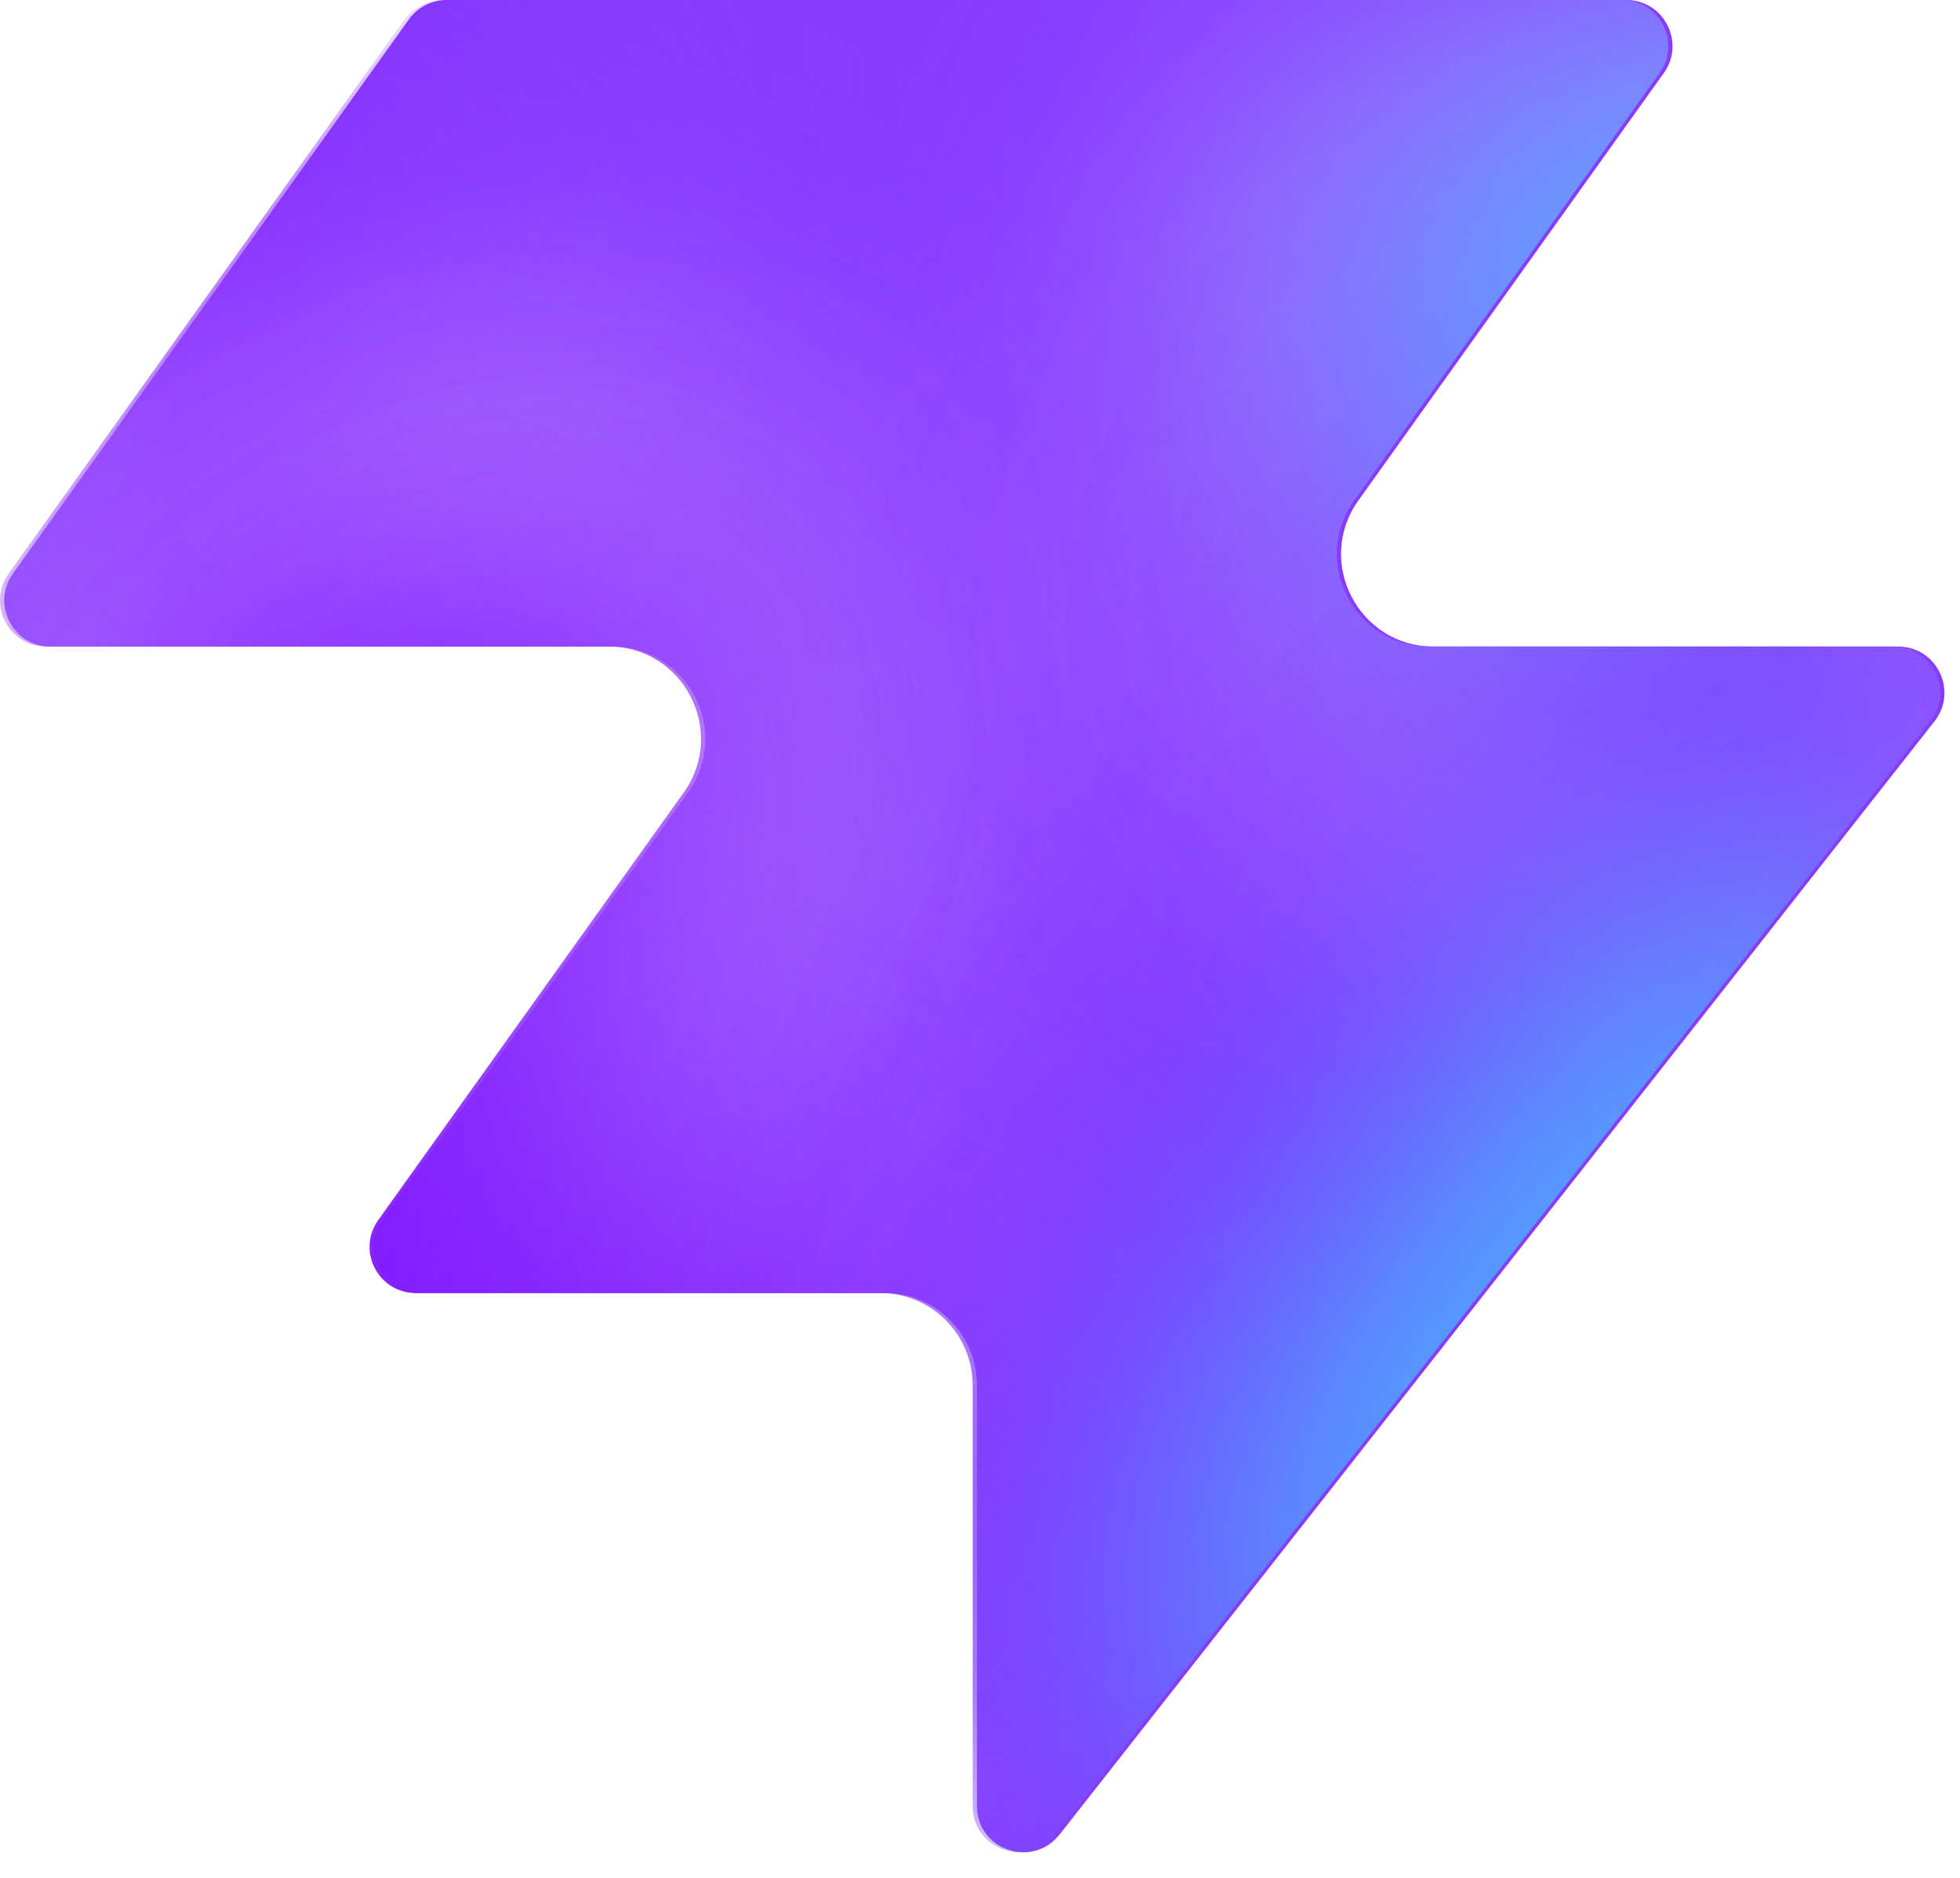
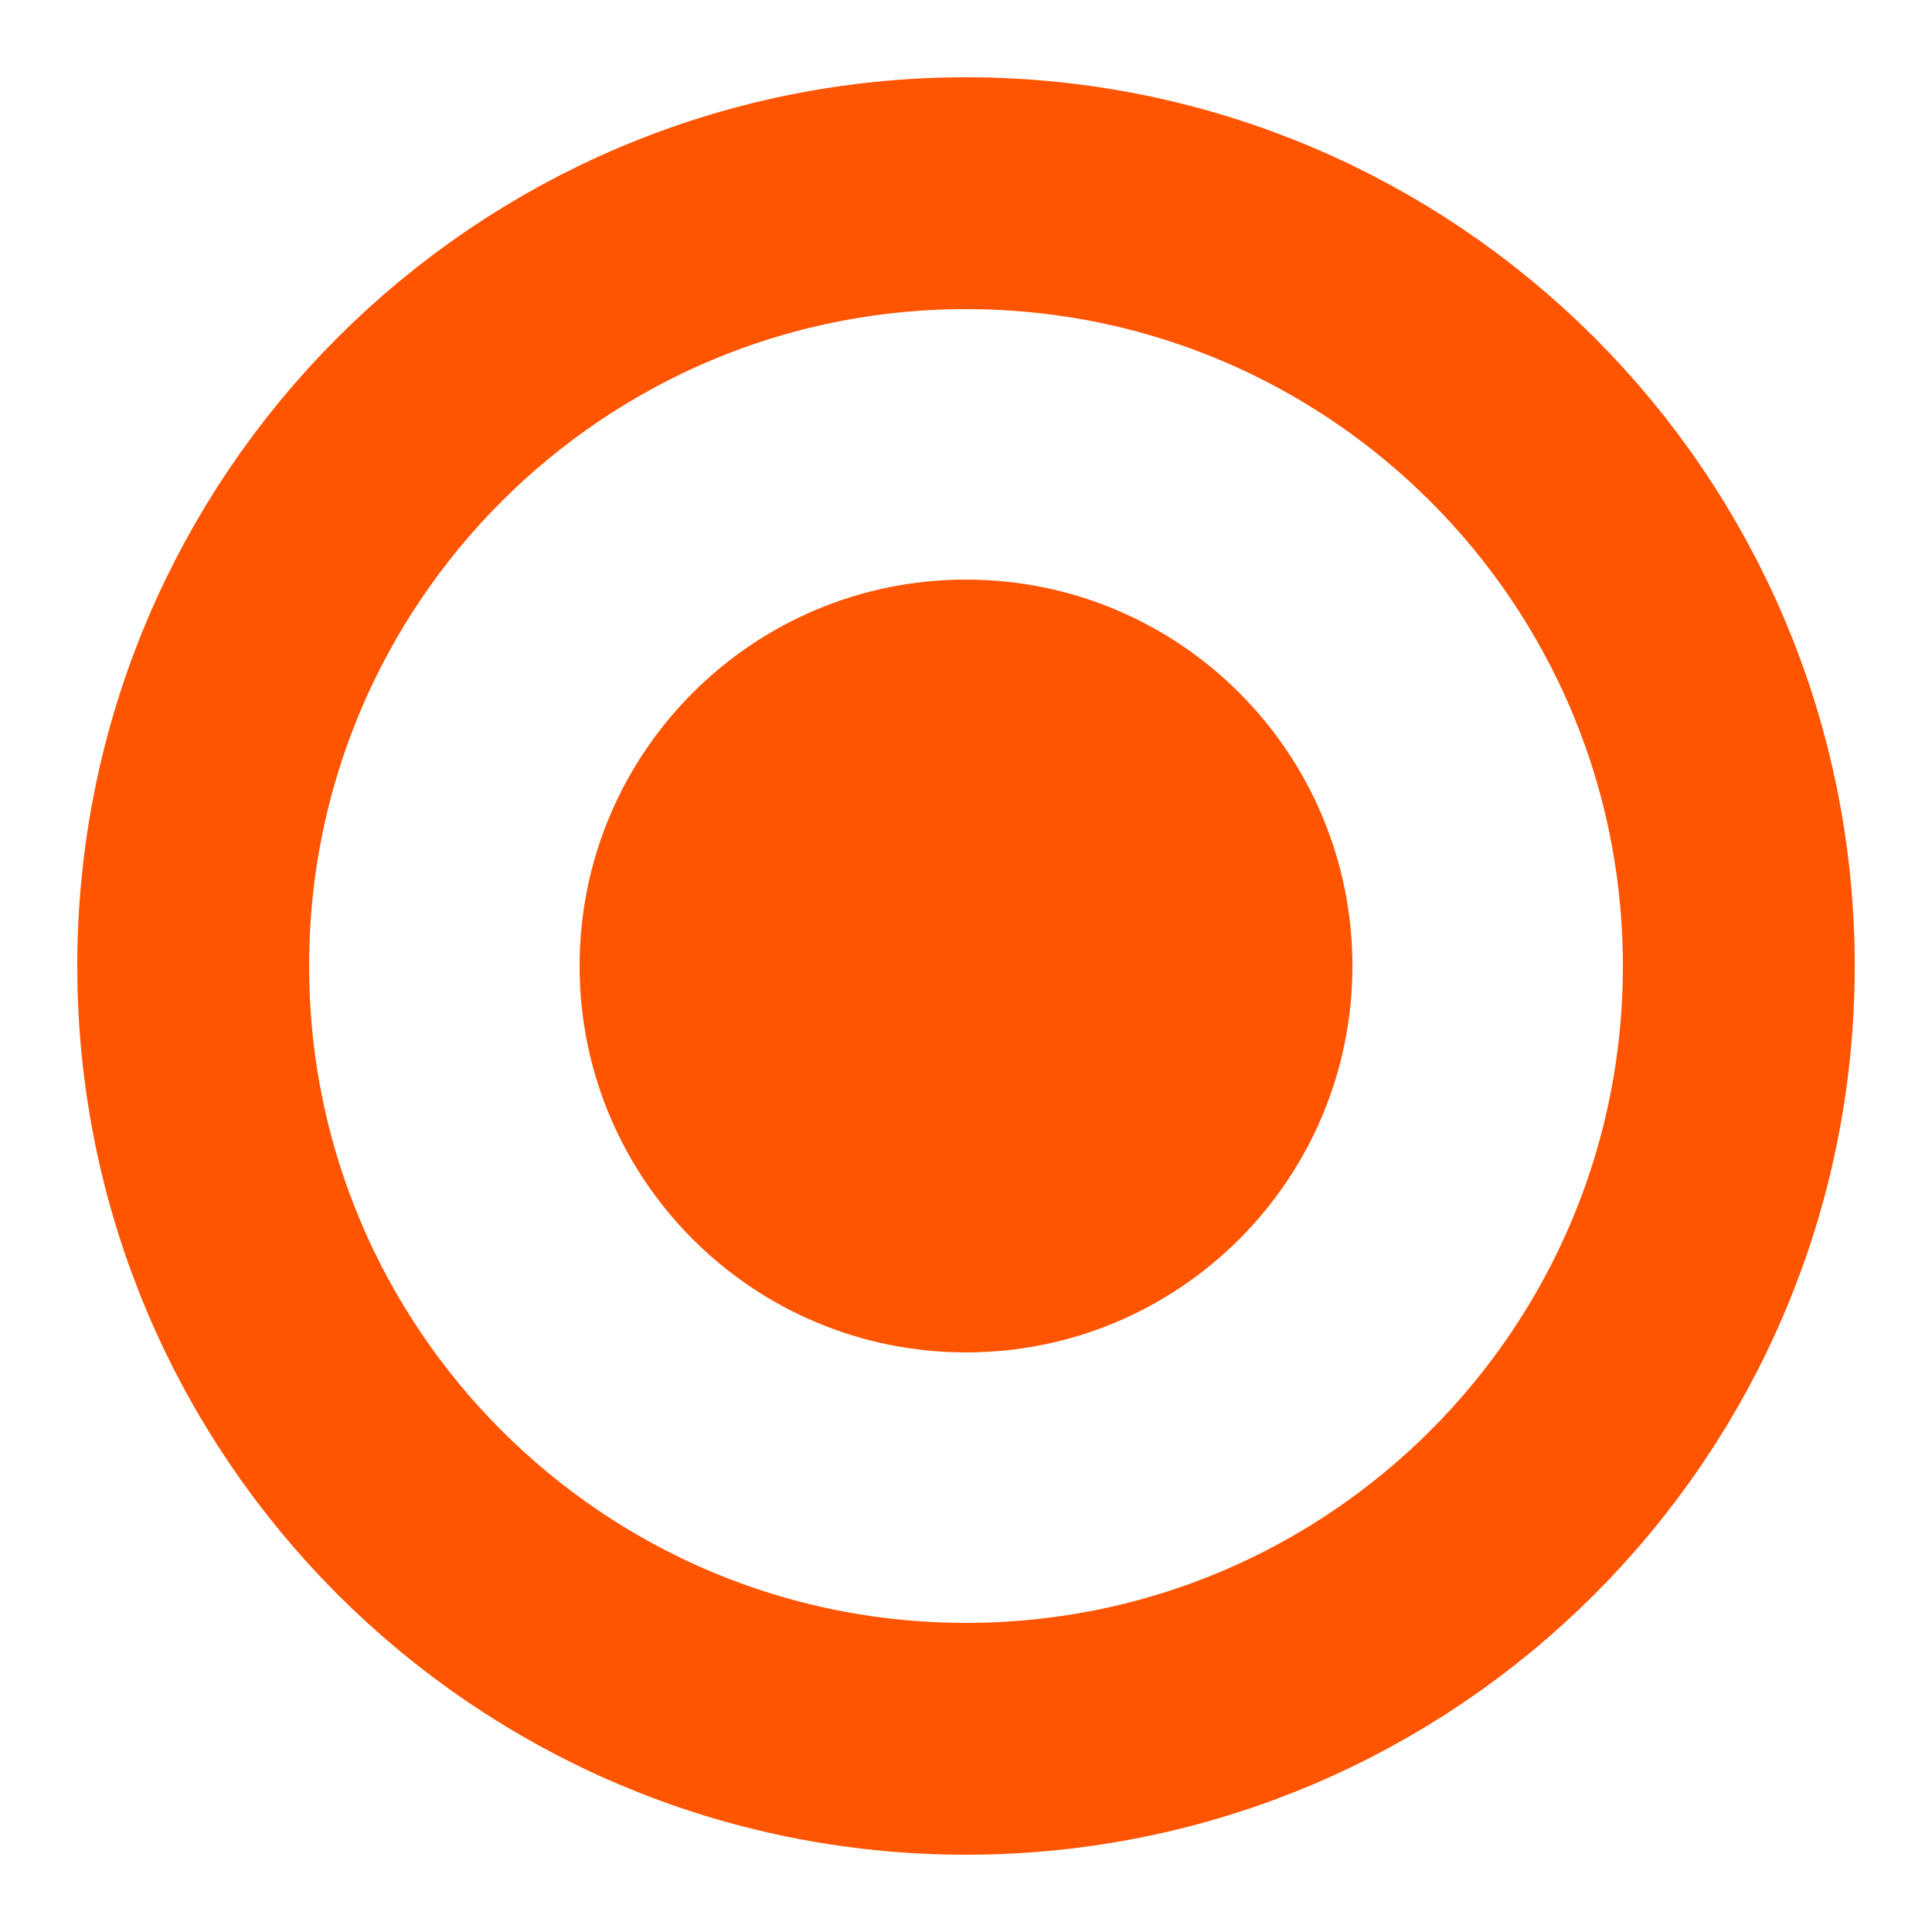
- <svg xmlns="http://www.w3.org/2000/svg" width="48" height="46" fill="none" viewBox="0 0 48 46">
-   <path fill="#863bff" d="M25.946 44.938c-.664.845-2.021.375-2.021-.698V33.937a2.26 2.26 0 0 0-2.262-2.262H10.287c-.92 0-1.456-1.04-.92-1.788l7.48-10.471c1.07-1.497 0-3.578-1.842-3.578H1.237c-.92 0-1.456-1.04-.92-1.788L10.013.474c.214-.297.556-.474.92-.474h28.894c.92 0 1.456 1.04.92 1.788l-7.48 10.471c-1.07 1.498 0 3.579 1.842 3.579h11.377c.943 0 1.473 1.088.89 1.83L25.947 44.94z" style="fill:#863bff;fill:color(display-p3 .525 .23 1);fill-opacity:1" />
-   <mask id="a" width="48" height="46" x="0" y="0" maskUnits="userSpaceOnUse" style="mask-type:alpha">
-     <path fill="#000" d="M25.842 44.938c-.664.844-2.021.375-2.021-.698V33.937a2.26 2.26 0 0 0-2.262-2.262H10.183c-.92 0-1.456-1.04-.92-1.788l7.48-10.471c1.07-1.498 0-3.579-1.842-3.579H1.133c-.92 0-1.456-1.04-.92-1.787L9.91.473c.214-.297.556-.474.92-.474h28.894c.92 0 1.456 1.04.92 1.788l-7.48 10.471c-1.07 1.498 0 3.578 1.842 3.578h11.377c.943 0 1.473 1.088.89 1.832L25.843 44.94z" style="fill:#000;fill-opacity:1" />
-   </mask>
-   <g mask="url(#a)">
-     <g filter="url(#b)">
-       <ellipse cx="5.508" cy="14.704" fill="#ede6ff" rx="5.508" ry="14.704" style="fill:#ede6ff;fill:color(display-p3 .927 .903 1);fill-opacity:1" transform="matrix(.00324 1 1 -.00324 -4.47 31.516)" />
-     </g>
-     <g filter="url(#c)">
-       <ellipse cx="10.399" cy="29.851" fill="#ede6ff" rx="10.399" ry="29.851" style="fill:#ede6ff;fill:color(display-p3 .927 .903 1);fill-opacity:1" transform="matrix(.00324 1 1 -.00324 -39.328 7.883)" />
-     </g>
-     <g filter="url(#d)">
-       <ellipse cx="5.508" cy="30.487" fill="#7e14ff" rx="5.508" ry="30.487" style="fill:#7e14ff;fill:color(display-p3 .492 .077 1);fill-opacity:1" transform="rotate(89.814 -25.913 -14.639)scale(1 -1)" />
-     </g>
-     <g filter="url(#e)">
-       <ellipse cx="5.508" cy="30.599" fill="#7e14ff" rx="5.508" ry="30.599" style="fill:#7e14ff;fill:color(display-p3 .492 .077 1);fill-opacity:1" transform="rotate(89.814 -32.644 -3.334)scale(1 -1)" />
-     </g>
-     <g filter="url(#f)">
-       <ellipse cx="5.508" cy="30.599" fill="#7e14ff" rx="5.508" ry="30.599" style="fill:#7e14ff;fill:color(display-p3 .492 .077 1);fill-opacity:1" transform="matrix(.00324 1 1 -.00324 -34.34 30.47)" />
-     </g>
-     <g filter="url(#g)">
-       <ellipse cx="14.072" cy="22.078" fill="#ede6ff" rx="14.072" ry="22.078" style="fill:#ede6ff;fill:color(display-p3 .927 .903 1);fill-opacity:1" transform="rotate(93.35 24.506 48.493)scale(-1 1)" />
-     </g>
-     <g filter="url(#h)">
-       <ellipse cx="3.47" cy="21.501" fill="#7e14ff" rx="3.47" ry="21.501" style="fill:#7e14ff;fill:color(display-p3 .492 .077 1);fill-opacity:1" transform="rotate(89.009 28.708 47.59)scale(-1 1)" />
-     </g>
-     <g filter="url(#i)">
-       <ellipse cx="3.47" cy="21.501" fill="#7e14ff" rx="3.47" ry="21.501" style="fill:#7e14ff;fill:color(display-p3 .492 .077 1);fill-opacity:1" transform="rotate(89.009 28.708 47.59)scale(-1 1)" />
-     </g>
-     <g filter="url(#j)">
-       <ellipse cx=".387" cy="8.972" fill="#7e14ff" rx="4.407" ry="29.108" style="fill:#7e14ff;fill:color(display-p3 .492 .077 1);fill-opacity:1" transform="rotate(39.51 .387 8.972)" />
-     </g>
-     <g filter="url(#k)">
-       <ellipse cx="47.523" cy="-6.092" fill="#7e14ff" rx="4.407" ry="29.108" style="fill:#7e14ff;fill:color(display-p3 .492 .077 1);fill-opacity:1" transform="rotate(37.892 47.523 -6.092)" />
-     </g>
-     <g filter="url(#l)">
-       <ellipse cx="41.412" cy="6.333" fill="#47bfff" rx="5.971" ry="9.665" style="fill:#47bfff;fill:color(display-p3 .28 .748 1);fill-opacity:1" transform="rotate(37.892 41.412 6.333)" />
-     </g>
-     <g filter="url(#m)">
-       <ellipse cx="-1.879" cy="38.332" fill="#7e14ff" rx="4.407" ry="29.108" style="fill:#7e14ff;fill:color(display-p3 .492 .077 1);fill-opacity:1" transform="rotate(37.892 -1.88 38.332)" />
-     </g>
-     <g filter="url(#n)">
-       <ellipse cx="-1.879" cy="38.332" fill="#7e14ff" rx="4.407" ry="29.108" style="fill:#7e14ff;fill:color(display-p3 .492 .077 1);fill-opacity:1" transform="rotate(37.892 -1.88 38.332)" />
-     </g>
-     <g filter="url(#o)">
-       <ellipse cx="35.651" cy="29.907" fill="#7e14ff" rx="4.407" ry="29.108" style="fill:#7e14ff;fill:color(display-p3 .492 .077 1);fill-opacity:1" transform="rotate(37.892 35.651 29.907)" />
-     </g>
-     <g filter="url(#p)">
-       <ellipse cx="38.418" cy="32.4" fill="#47bfff" rx="5.971" ry="15.297" style="fill:#47bfff;fill:color(display-p3 .28 .748 1);fill-opacity:1" transform="rotate(37.892 38.418 32.4)" />
-     </g>
-   </g>
-   <defs>
-     <filter id="b" width="60.045" height="41.654" x="-19.77" y="16.149" color-interpolation-filters="sRGB" filterUnits="userSpaceOnUse">
-       <feFlood flood-opacity="0" result="BackgroundImageFix" />
-       <feBlend in="SourceGraphic" in2="BackgroundImageFix" result="shape" />
-       <feGaussianBlur result="effect1_foregroundBlur_2002_17158" stdDeviation="7.659" />
-     </filter>
-     <filter id="c" width="90.34" height="51.437" x="-54.613" y="-7.533" color-interpolation-filters="sRGB" filterUnits="userSpaceOnUse">
-       <feFlood flood-opacity="0" result="BackgroundImageFix" />
-       <feBlend in="SourceGraphic" in2="BackgroundImageFix" result="shape" />
-       <feGaussianBlur result="effect1_foregroundBlur_2002_17158" stdDeviation="7.659" />
-     </filter>
-     <filter id="d" width="79.355" height="29.4" x="-49.64" y="2.03" color-interpolation-filters="sRGB" filterUnits="userSpaceOnUse">
-       <feFlood flood-opacity="0" result="BackgroundImageFix" />
-       <feBlend in="SourceGraphic" in2="BackgroundImageFix" result="shape" />
-       <feGaussianBlur result="effect1_foregroundBlur_2002_17158" stdDeviation="4.596" />
-     </filter>
-     <filter id="e" width="79.579" height="29.4" x="-45.045" y="20.029" color-interpolation-filters="sRGB" filterUnits="userSpaceOnUse">
-       <feFlood flood-opacity="0" result="BackgroundImageFix" />
-       <feBlend in="SourceGraphic" in2="BackgroundImageFix" result="shape" />
-       <feGaussianBlur result="effect1_foregroundBlur_2002_17158" stdDeviation="4.596" />
-     </filter>
-     <filter id="f" width="79.579" height="29.4" x="-43.513" y="21.178" color-interpolation-filters="sRGB" filterUnits="userSpaceOnUse">
-       <feFlood flood-opacity="0" result="BackgroundImageFix" />
-       <feBlend in="SourceGraphic" in2="BackgroundImageFix" result="shape" />
-       <feGaussianBlur result="effect1_foregroundBlur_2002_17158" stdDeviation="4.596" />
-     </filter>
-     <filter id="g" width="74.749" height="58.852" x="15.756" y="-17.901" color-interpolation-filters="sRGB" filterUnits="userSpaceOnUse">
-       <feFlood flood-opacity="0" result="BackgroundImageFix" />
-       <feBlend in="SourceGraphic" in2="BackgroundImageFix" result="shape" />
-       <feGaussianBlur result="effect1_foregroundBlur_2002_17158" stdDeviation="7.659" />
-     </filter>
-     <filter id="h" width="61.377" height="25.362" x="23.548" y="2.284" color-interpolation-filters="sRGB" filterUnits="userSpaceOnUse">
-       <feFlood flood-opacity="0" result="BackgroundImageFix" />
-       <feBlend in="SourceGraphic" in2="BackgroundImageFix" result="shape" />
-       <feGaussianBlur result="effect1_foregroundBlur_2002_17158" stdDeviation="4.596" />
-     </filter>
-     <filter id="i" width="61.377" height="25.362" x="23.548" y="2.284" color-interpolation-filters="sRGB" filterUnits="userSpaceOnUse">
-       <feFlood flood-opacity="0" result="BackgroundImageFix" />
-       <feBlend in="SourceGraphic" in2="BackgroundImageFix" result="shape" />
-       <feGaussianBlur result="effect1_foregroundBlur_2002_17158" stdDeviation="4.596" />
-     </filter>
-     <filter id="j" width="56.045" height="63.649" x="-27.636" y="-22.853" color-interpolation-filters="sRGB" filterUnits="userSpaceOnUse">
-       <feFlood flood-opacity="0" result="BackgroundImageFix" />
-       <feBlend in="SourceGraphic" in2="BackgroundImageFix" result="shape" />
-       <feGaussianBlur result="effect1_foregroundBlur_2002_17158" stdDeviation="4.596" />
-     </filter>
-     <filter id="k" width="54.814" height="64.646" x="20.116" y="-38.415" color-interpolation-filters="sRGB" filterUnits="userSpaceOnUse">
-       <feFlood flood-opacity="0" result="BackgroundImageFix" />
-       <feBlend in="SourceGraphic" in2="BackgroundImageFix" result="shape" />
-       <feGaussianBlur result="effect1_foregroundBlur_2002_17158" stdDeviation="4.596" />
-     </filter>
-     <filter id="l" width="33.541" height="35.313" x="24.641" y="-11.323" color-interpolation-filters="sRGB" filterUnits="userSpaceOnUse">
-       <feFlood flood-opacity="0" result="BackgroundImageFix" />
-       <feBlend in="SourceGraphic" in2="BackgroundImageFix" result="shape" />
-       <feGaussianBlur result="effect1_foregroundBlur_2002_17158" stdDeviation="4.596" />
-     </filter>
-     <filter id="m" width="54.814" height="64.646" x="-29.286" y="6.009" color-interpolation-filters="sRGB" filterUnits="userSpaceOnUse">
-       <feFlood flood-opacity="0" result="BackgroundImageFix" />
-       <feBlend in="SourceGraphic" in2="BackgroundImageFix" result="shape" />
-       <feGaussianBlur result="effect1_foregroundBlur_2002_17158" stdDeviation="4.596" />
-     </filter>
-     <filter id="n" width="54.814" height="64.646" x="-29.286" y="6.009" color-interpolation-filters="sRGB" filterUnits="userSpaceOnUse">
-       <feFlood flood-opacity="0" result="BackgroundImageFix" />
-       <feBlend in="SourceGraphic" in2="BackgroundImageFix" result="shape" />
-       <feGaussianBlur result="effect1_foregroundBlur_2002_17158" stdDeviation="4.596" />
-     </filter>
-     <filter id="o" width="54.814" height="64.646" x="8.244" y="-2.416" color-interpolation-filters="sRGB" filterUnits="userSpaceOnUse">
-       <feFlood flood-opacity="0" result="BackgroundImageFix" />
-       <feBlend in="SourceGraphic" in2="BackgroundImageFix" result="shape" />
-       <feGaussianBlur result="effect1_foregroundBlur_2002_17158" stdDeviation="4.596" />
-     </filter>
-     <filter id="p" width="39.409" height="43.623" x="18.713" y="10.588" color-interpolation-filters="sRGB" filterUnits="userSpaceOnUse">
-       <feFlood flood-opacity="0" result="BackgroundImageFix" />
-       <feBlend in="SourceGraphic" in2="BackgroundImageFix" result="shape" />
-       <feGaussianBlur result="effect1_foregroundBlur_2002_17158" stdDeviation="4.596" />
-     </filter>
-   </defs>
+ <svg xmlns="http://www.w3.org/2000/svg" viewBox="0 0 100 100">
+   <circle cx="50" cy="50" r="40" fill="none" stroke="#FF5400" stroke-width="12" />
+   <circle cx="50" cy="50" r="20" fill="#FF5400" />
</svg>
